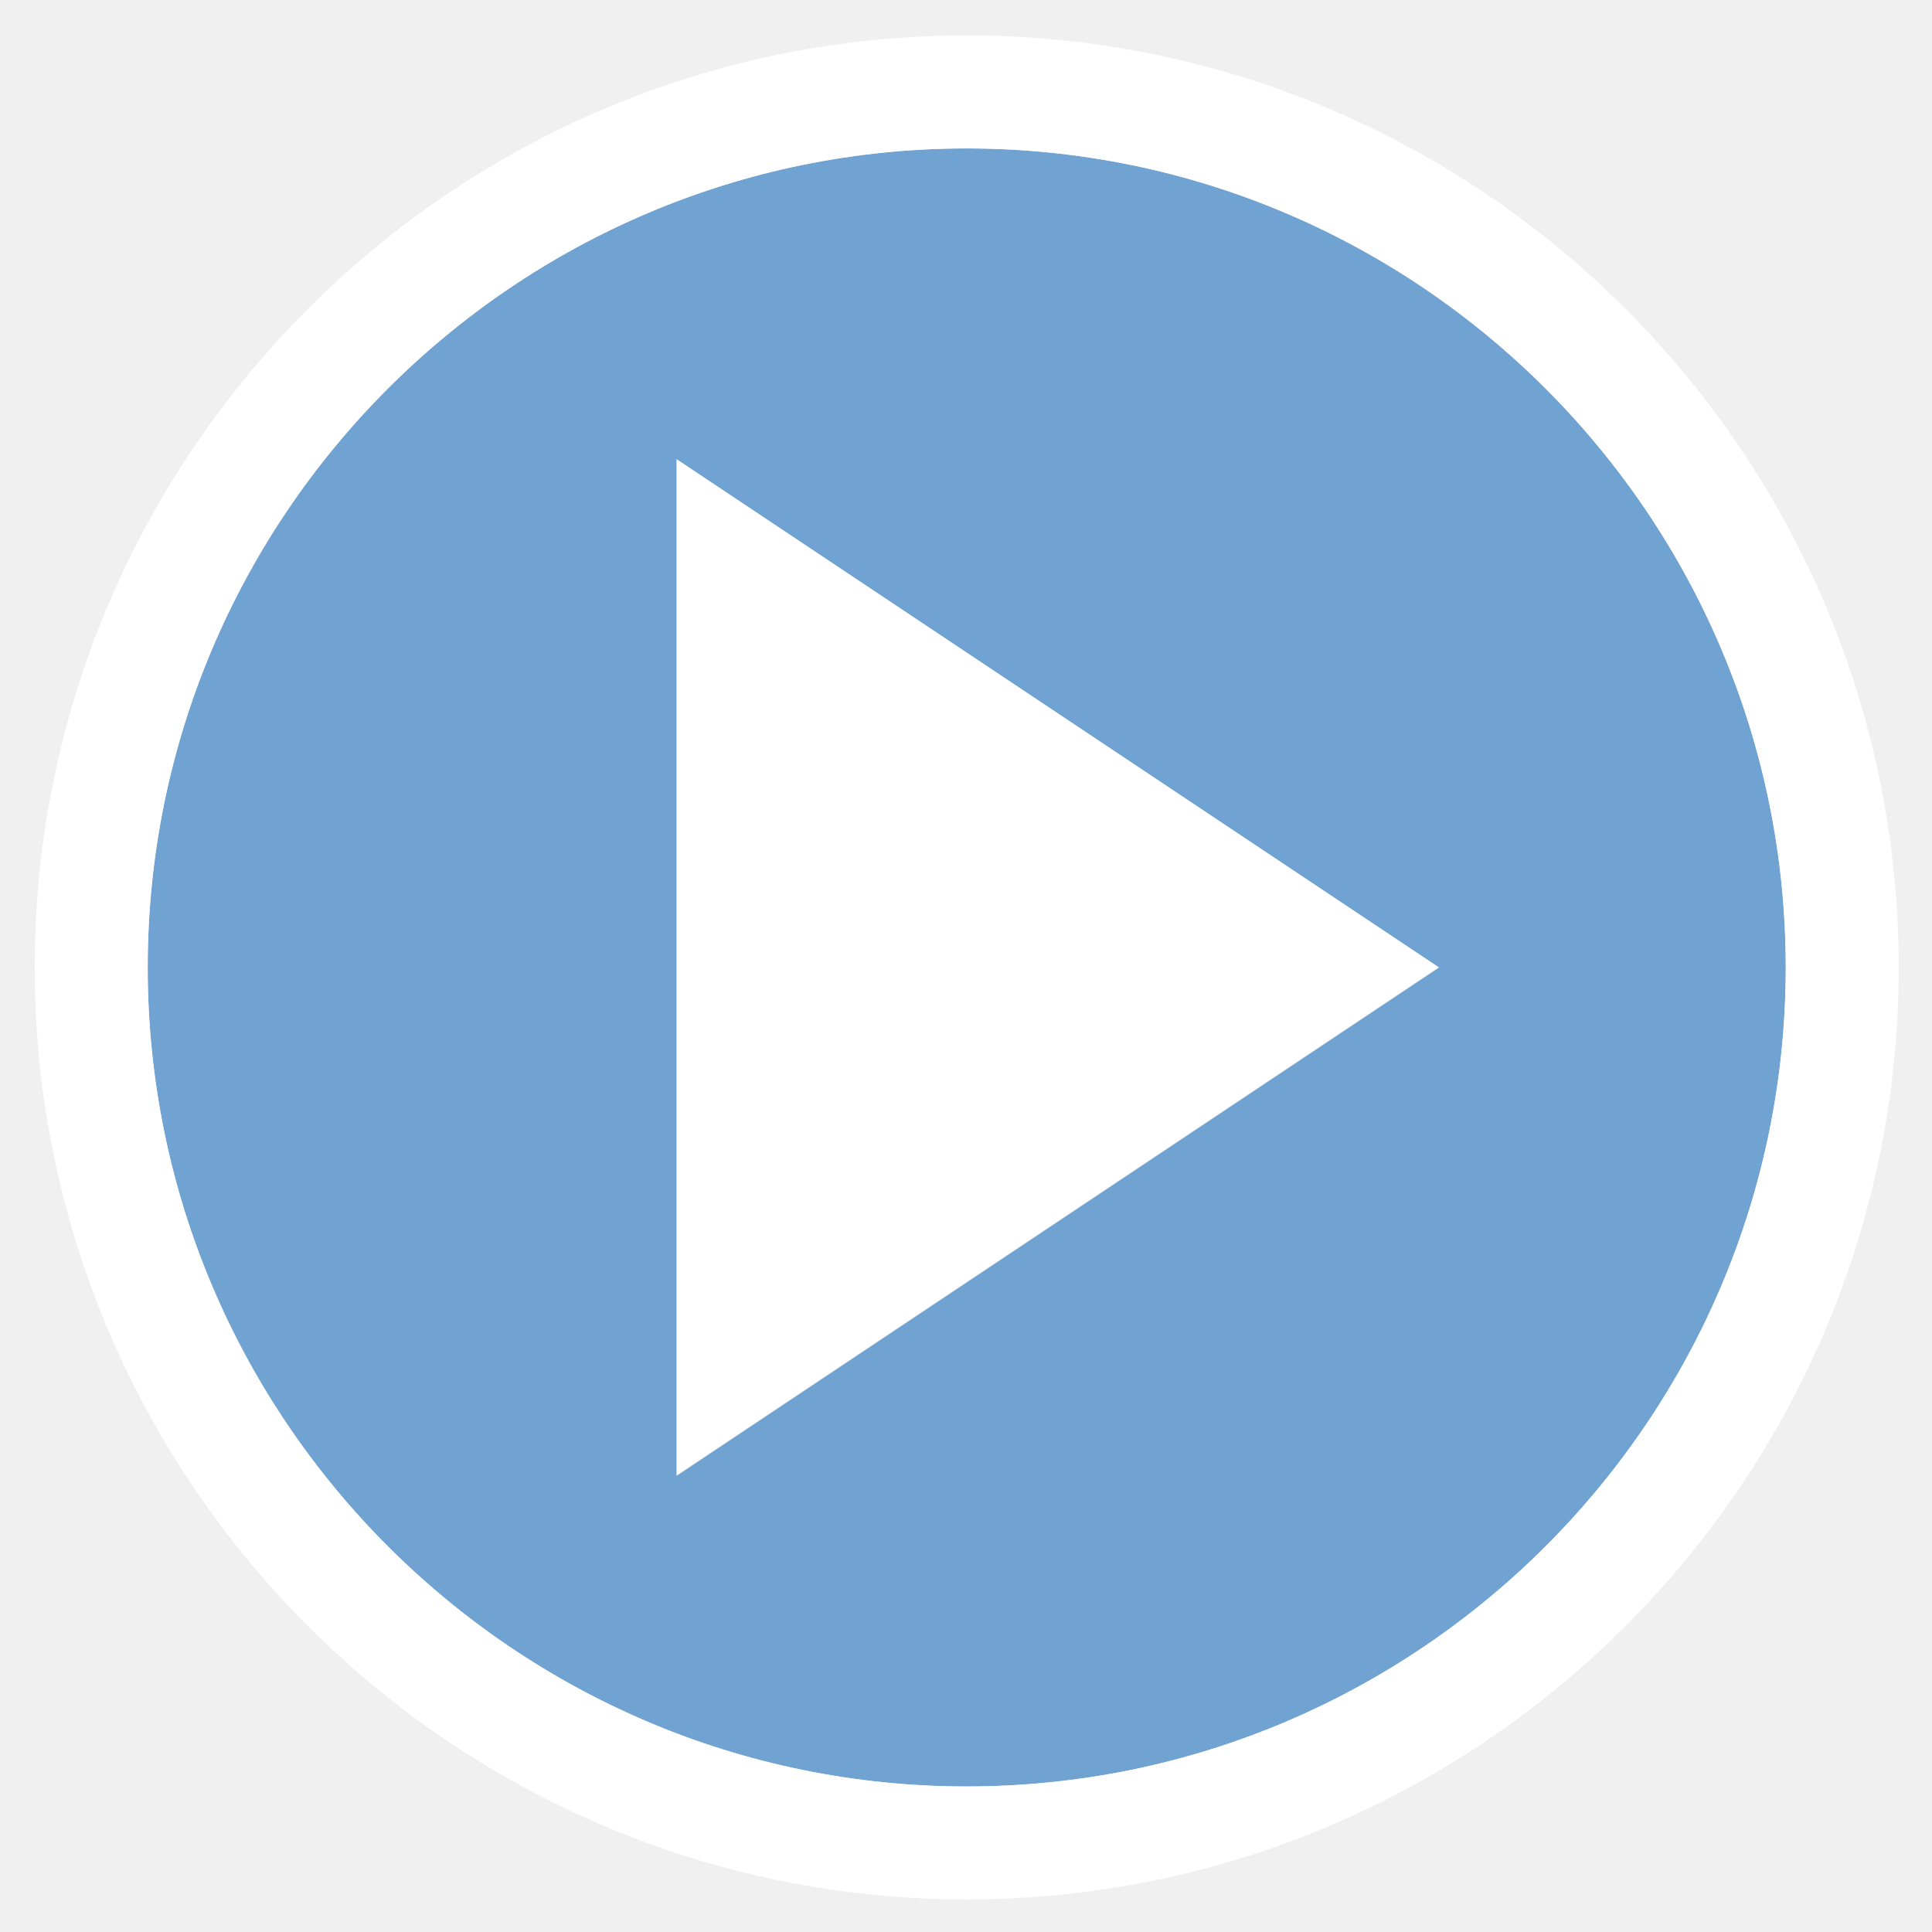
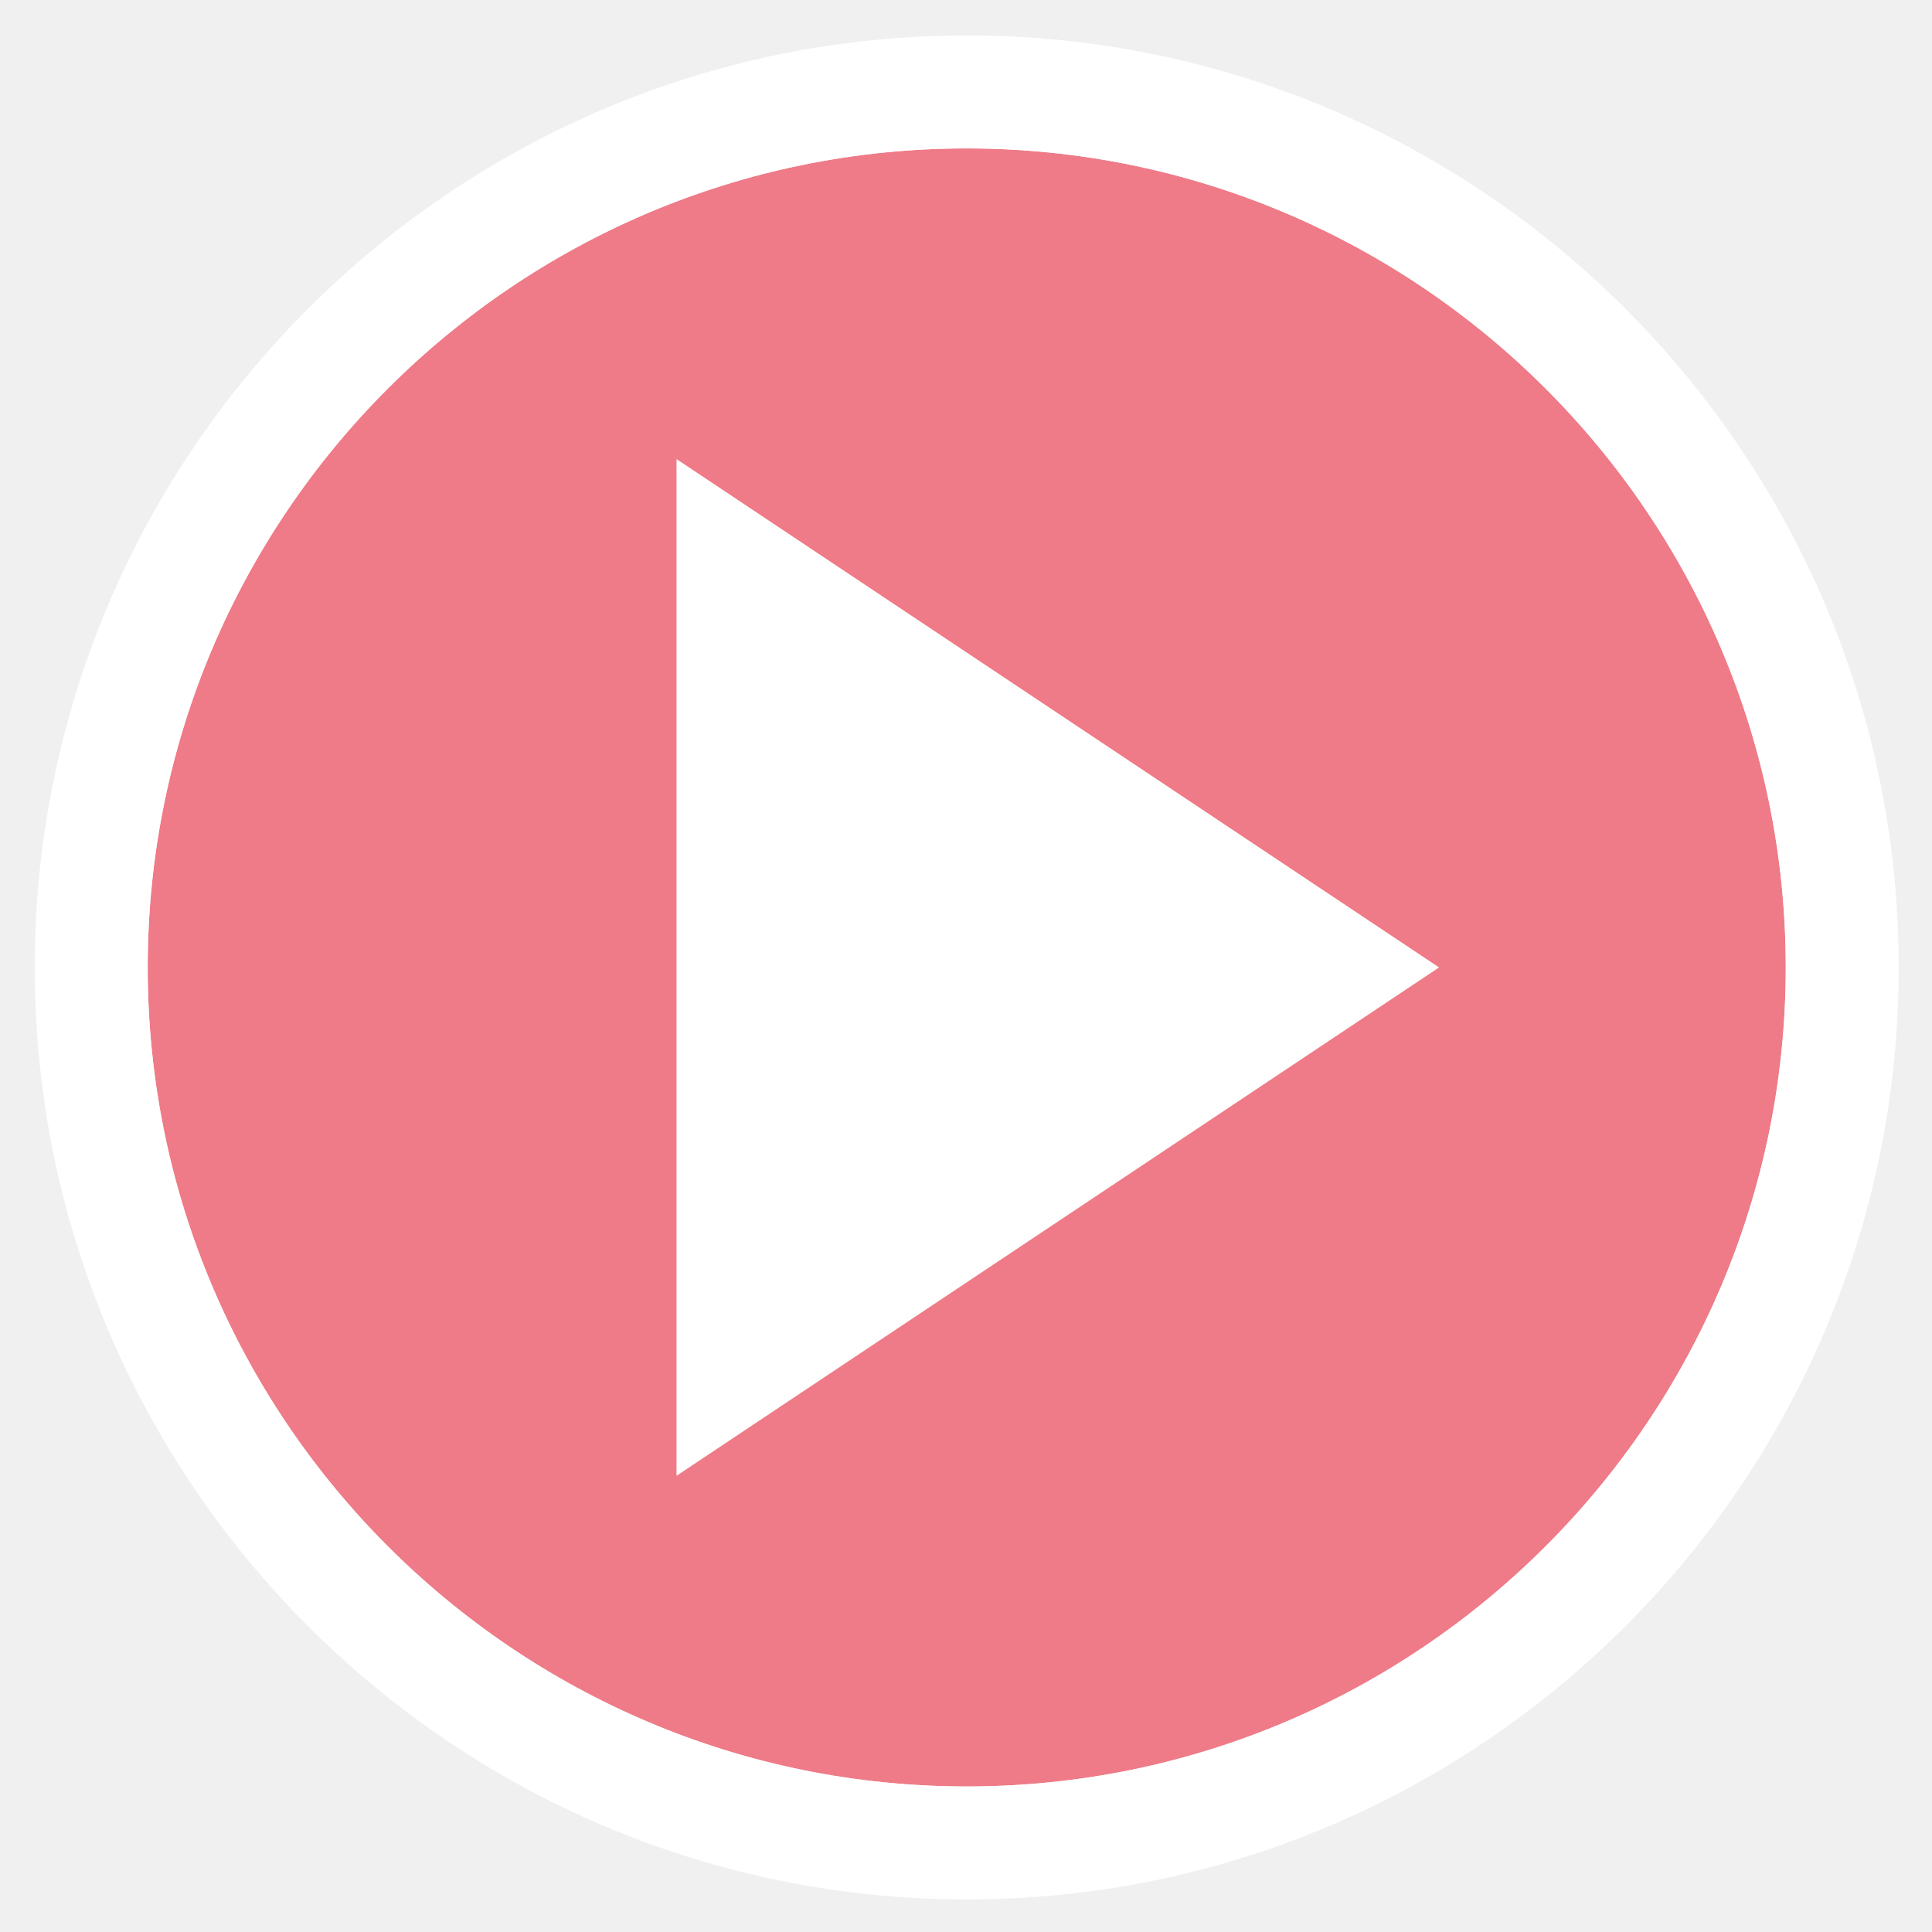
<svg xmlns="http://www.w3.org/2000/svg" version="1.1" id="Layer_1" x="0px" y="0px" width="1024px" height="1024px" viewBox="0 0 1024 1024" enable-background="new 0 0 1024 1024" xml:space="preserve">
-   <path opacity="0.75" fill="#4789C8" enable-background="new    " d="M512.384,78.663c-239.357,0-434.1,194.743-434.1,434.1  s194.743,434.101,434.1,434.101c239.356,0,434.101-194.743,434.101-434.101C946.483,273.405,751.74,78.663,512.384,78.663z" />
+   <path opacity="0.75" fill="#ef5466" enable-background="new    " d="M512.384,78.663c-239.357,0-434.1,194.743-434.1,434.1  s194.743,434.101,434.1,434.101c239.356,0,434.101-194.743,434.101-434.101C946.483,273.405,751.74,78.663,512.384,78.663z" />
  <path fill="#FFFFFF" d="M512.384,1006.738c-272.38,0-493.976-221.597-493.976-493.977S240.004,18.787,512.384,18.787  s493.977,221.596,493.977,493.976S784.764,1006.738,512.384,1006.738z M512.384,78.663c-239.357,0-434.1,194.743-434.1,434.1  s194.743,434.101,434.1,434.101c239.356,0,434.101-194.743,434.101-434.101C946.483,273.405,751.74,78.663,512.384,78.663z" />
  <g>
    <polygon fill="#FFFFFF" points="358.572,782.203 358.572,243.321 762.733,512.763  " />
  </g>
</svg>
